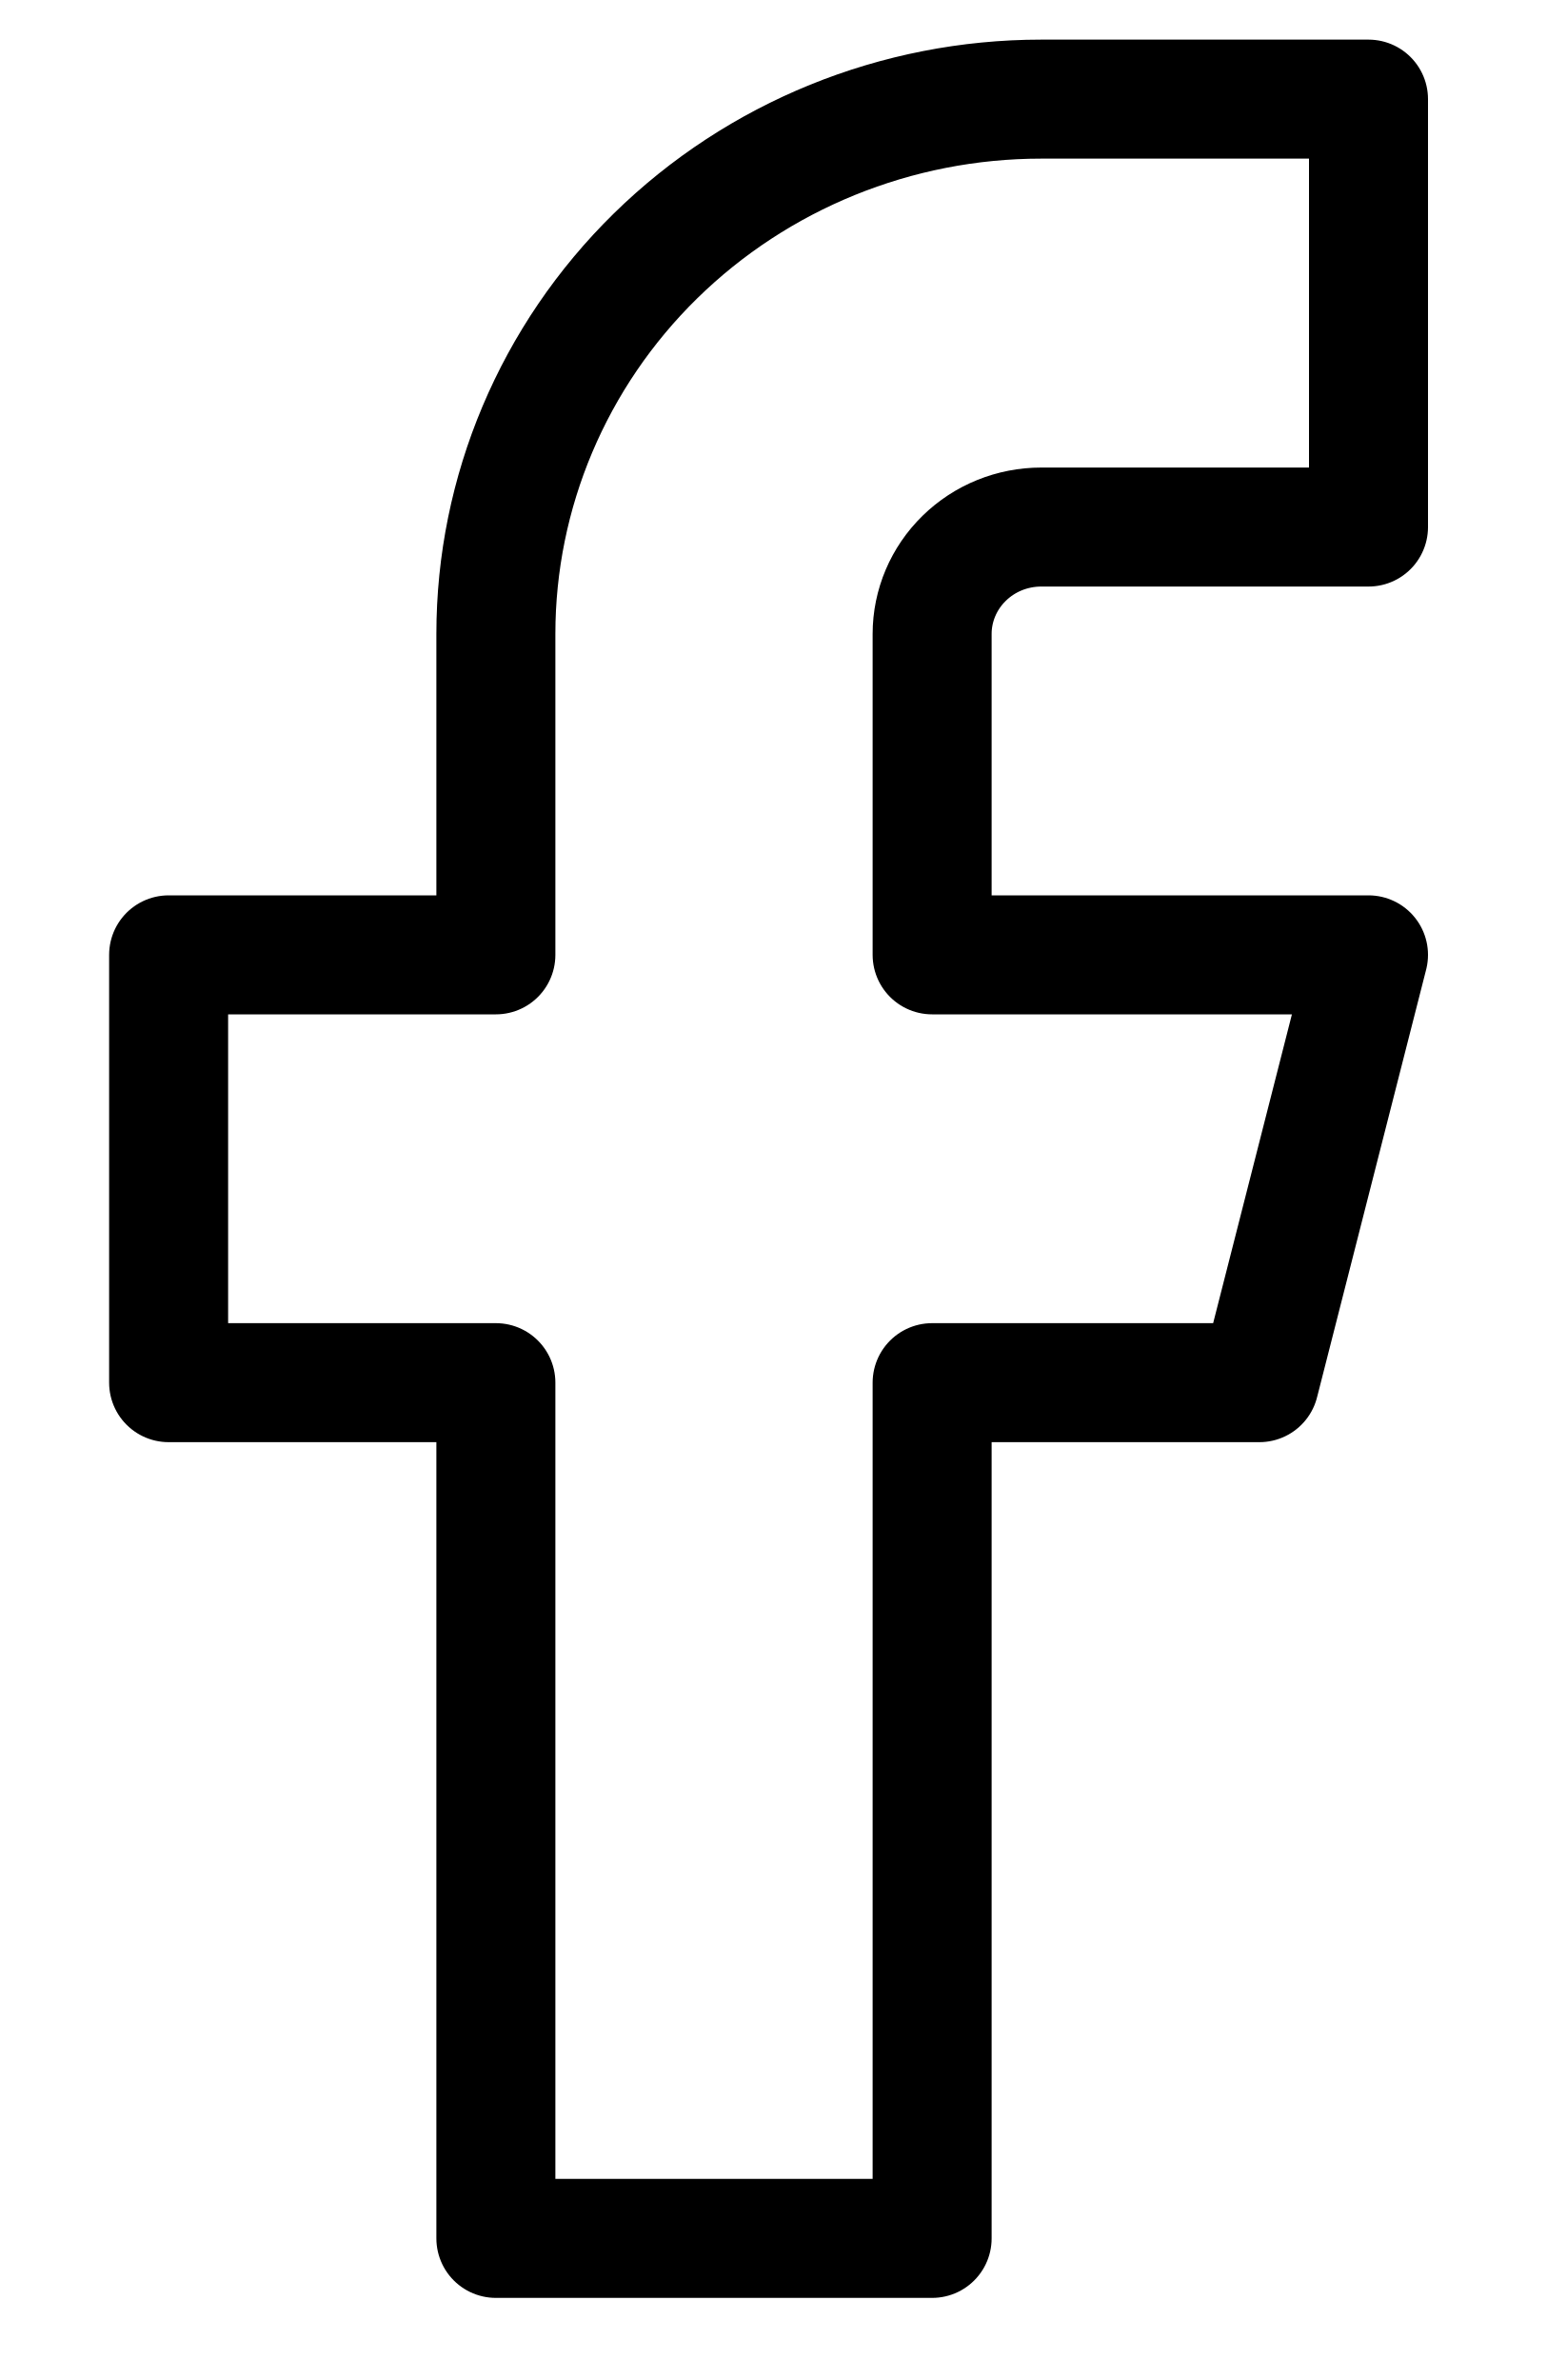
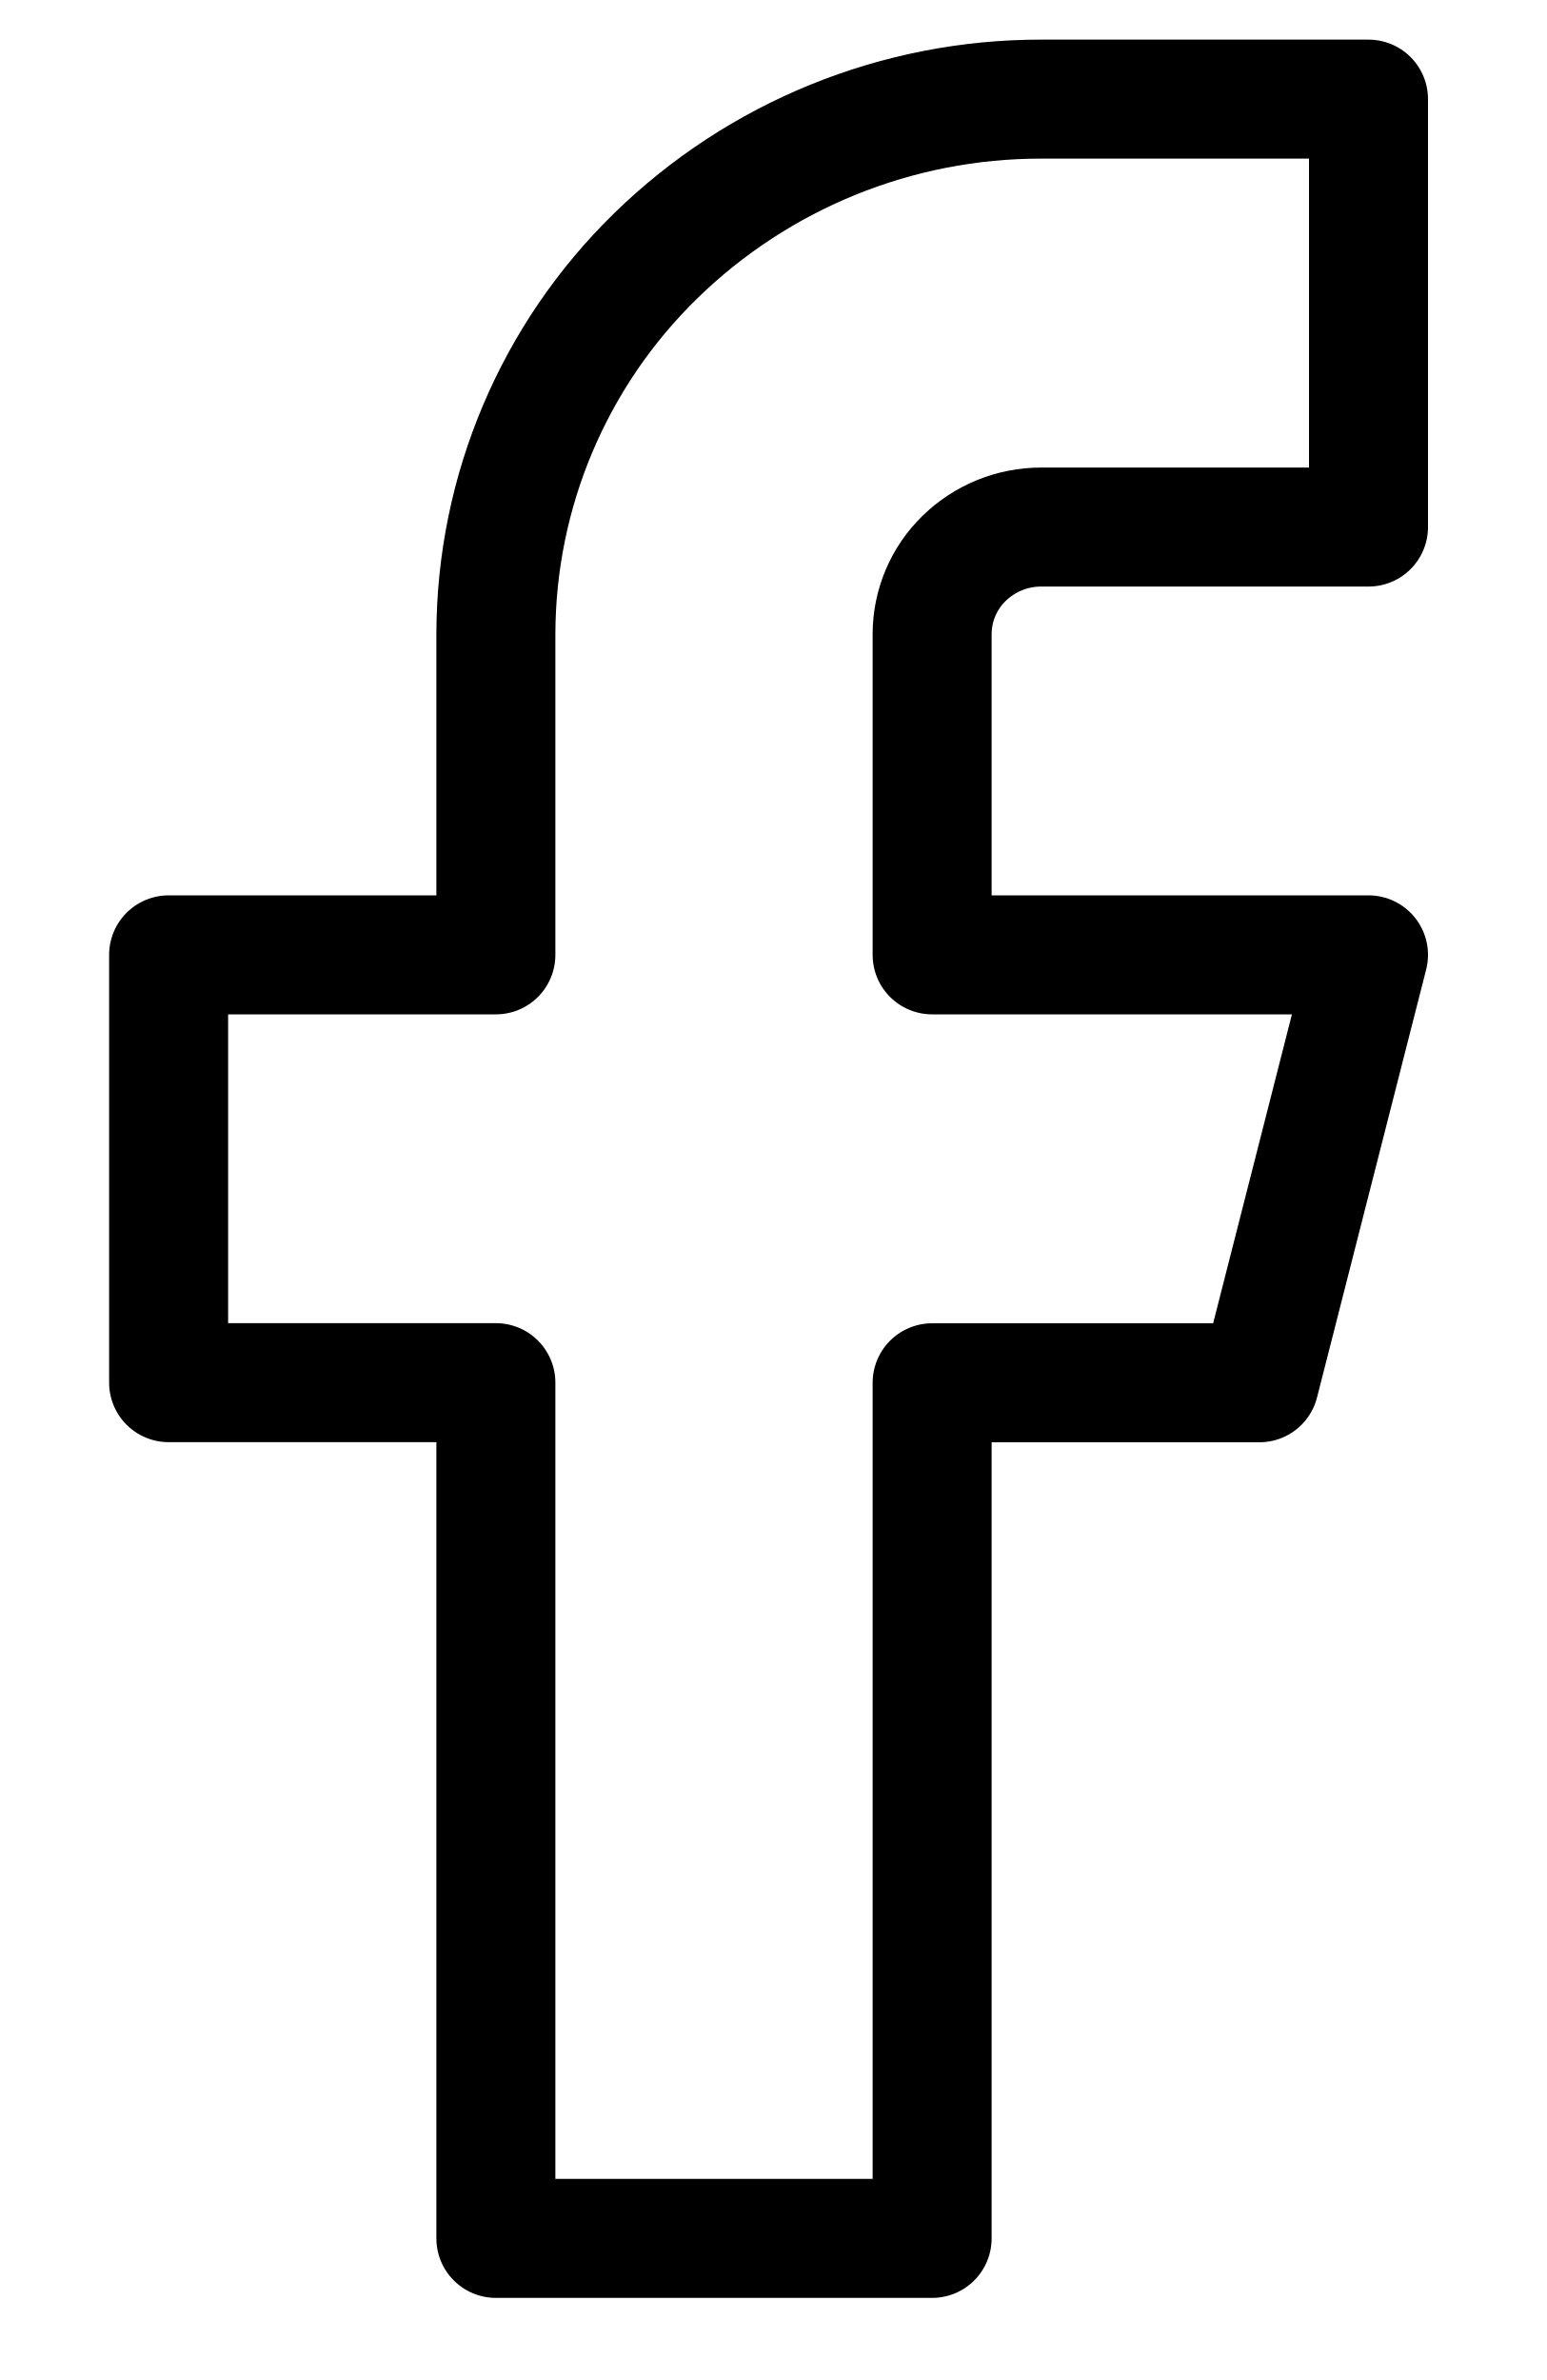
<svg xmlns="http://www.w3.org/2000/svg" viewBox="0 0 13 20" fill="none" aria-hidden="true">
-   <path d="M11.5 0.833H8.75C7.534 0.833 6.369 1.307 5.509 2.15C4.65 2.992 4.167 4.136 4.167 5.327V8.024H1.417V11.619H4.167V18.81H7.833V11.619H10.583L11.5 8.024H7.833V5.327C7.833 5.089 7.93 4.86 8.102 4.692C8.274 4.523 8.507 4.429 8.75 4.429H11.5V0.833Z" stroke="currentColor" stroke-linecap="round" stroke-linejoin="round" />
+   <path d="M11.5.833H8.75A4.63 4.63 0 0 0 5.51 2.15a4.45 4.45 0 0 0-1.343 3.177v2.697h-2.75v3.595h2.75v7.191h3.666v-7.19h2.75l.917-3.596H7.833V5.327a.89.89 0 0 1 .269-.635.926.926 0 0 1 .648-.263h2.75V.833Z" stroke="currentColor" stroke-linecap="round" stroke-linejoin="round" />
</svg>
